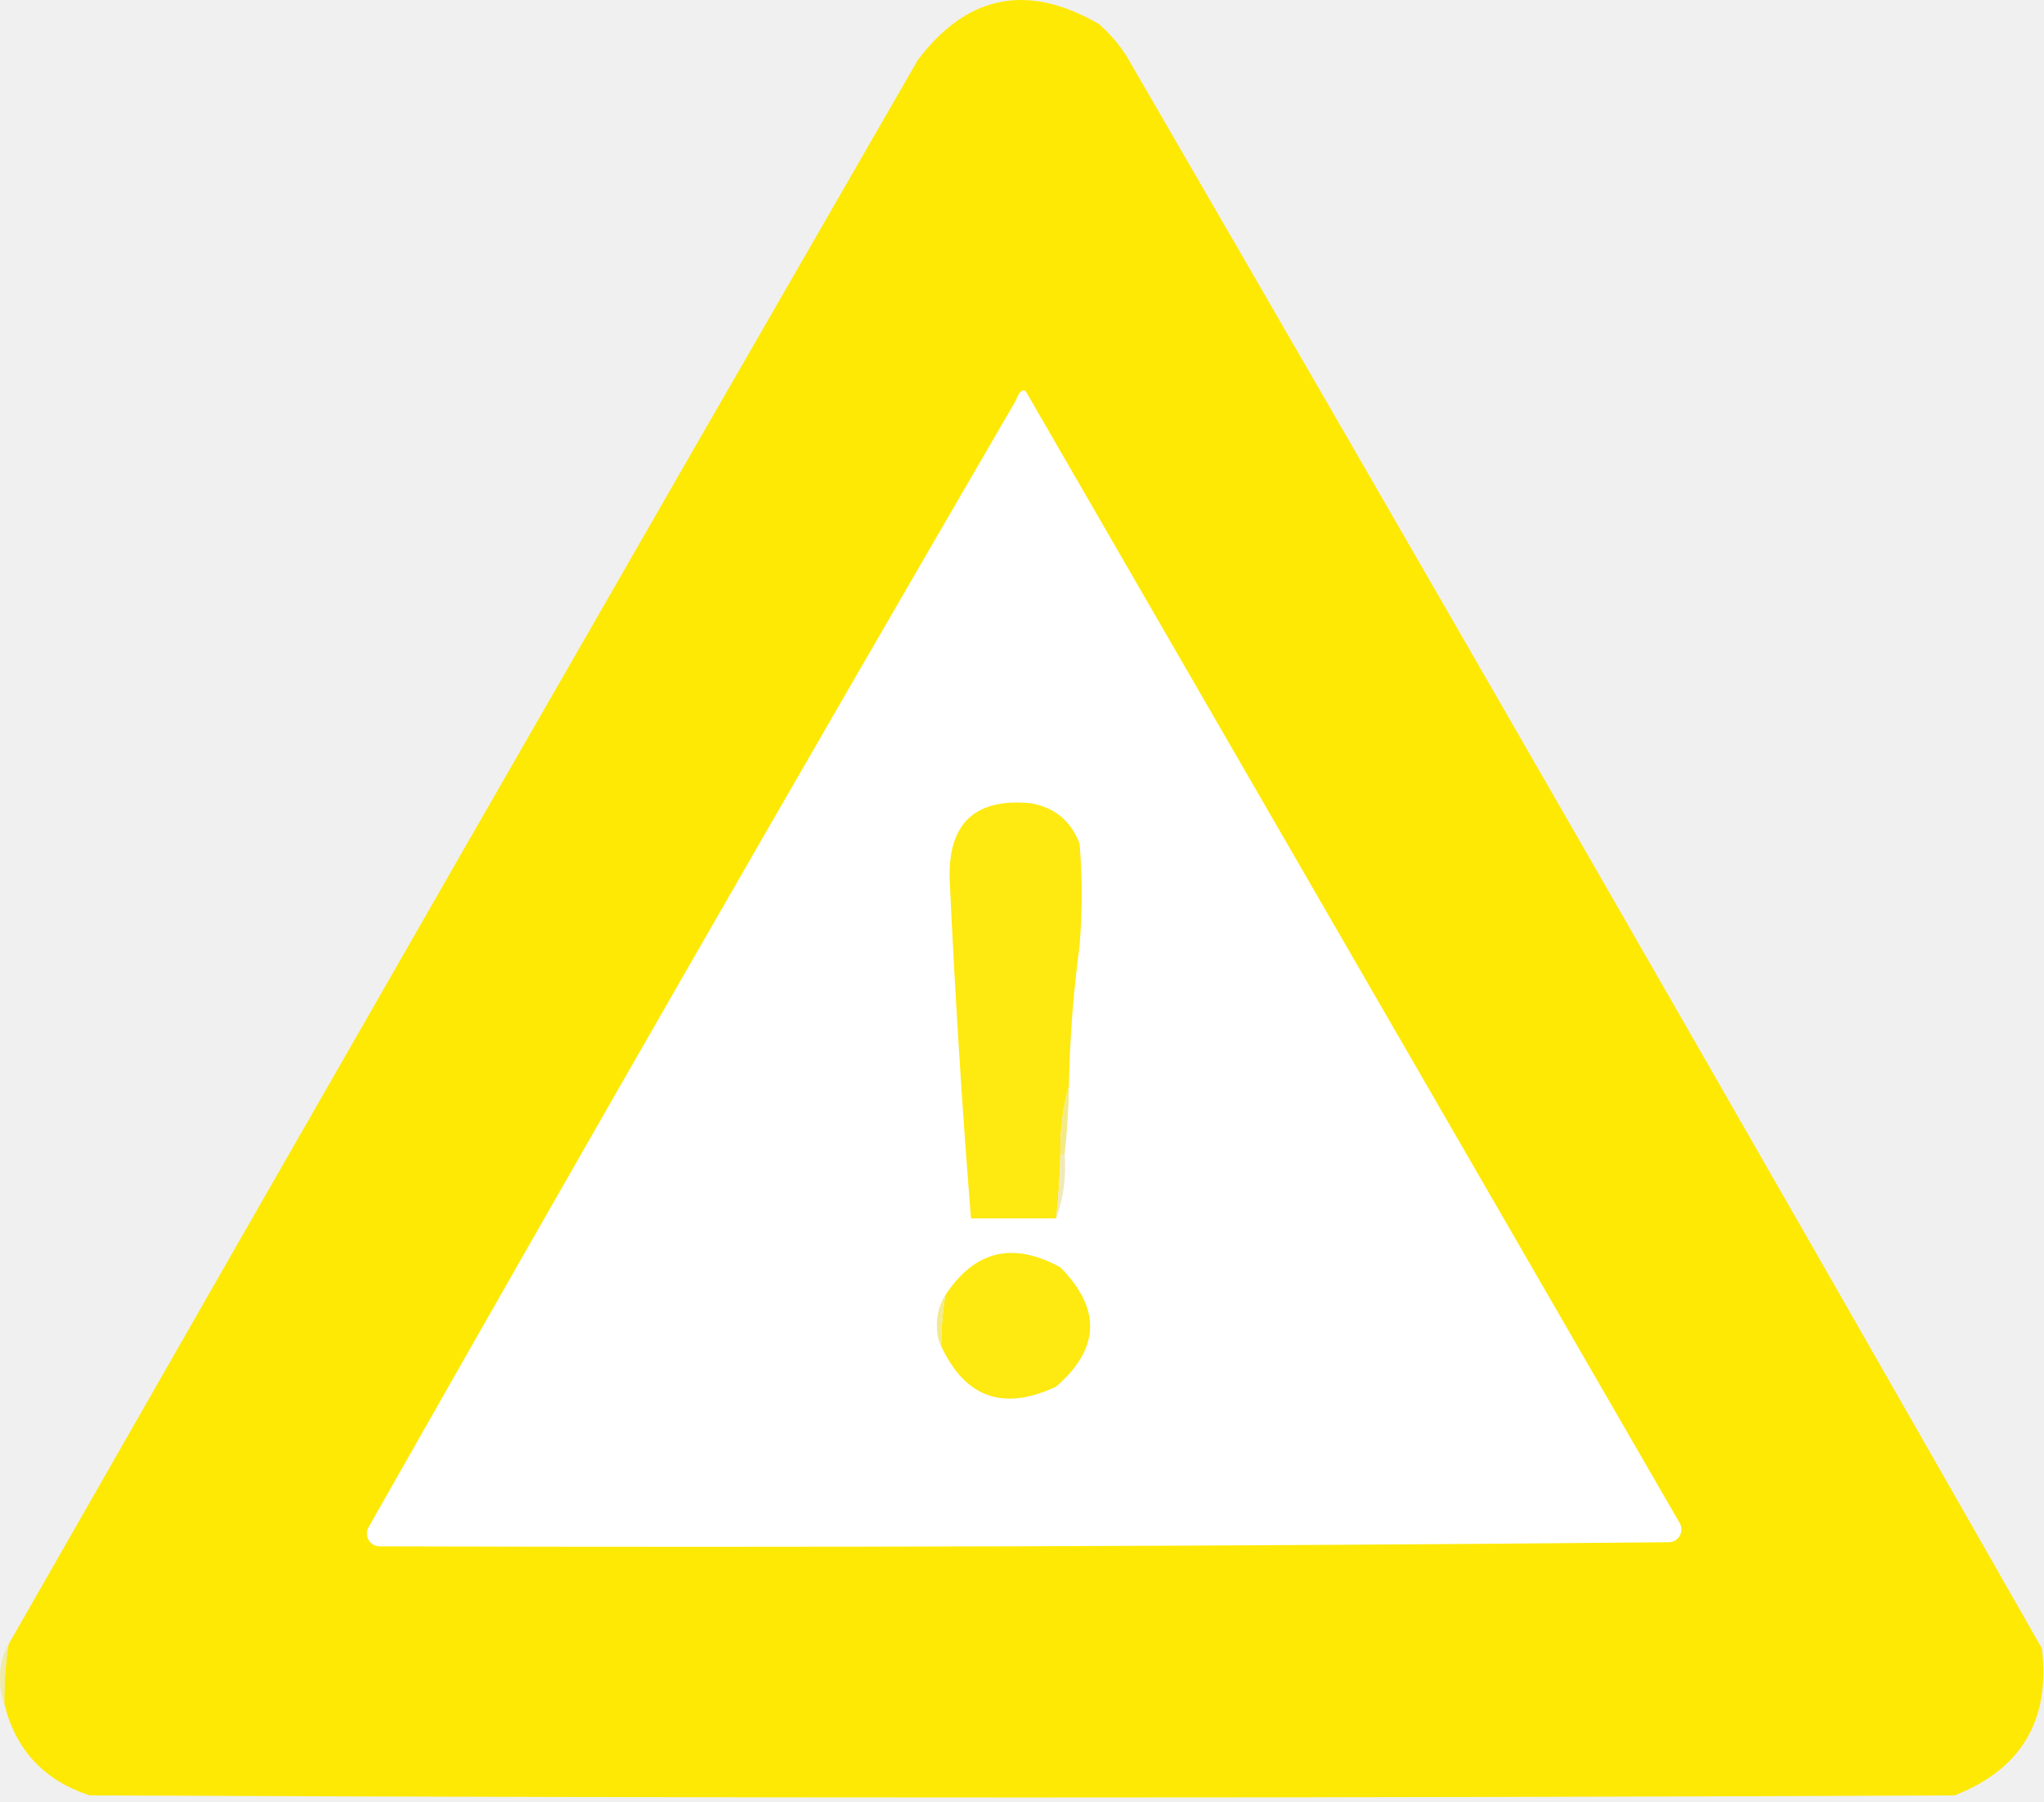
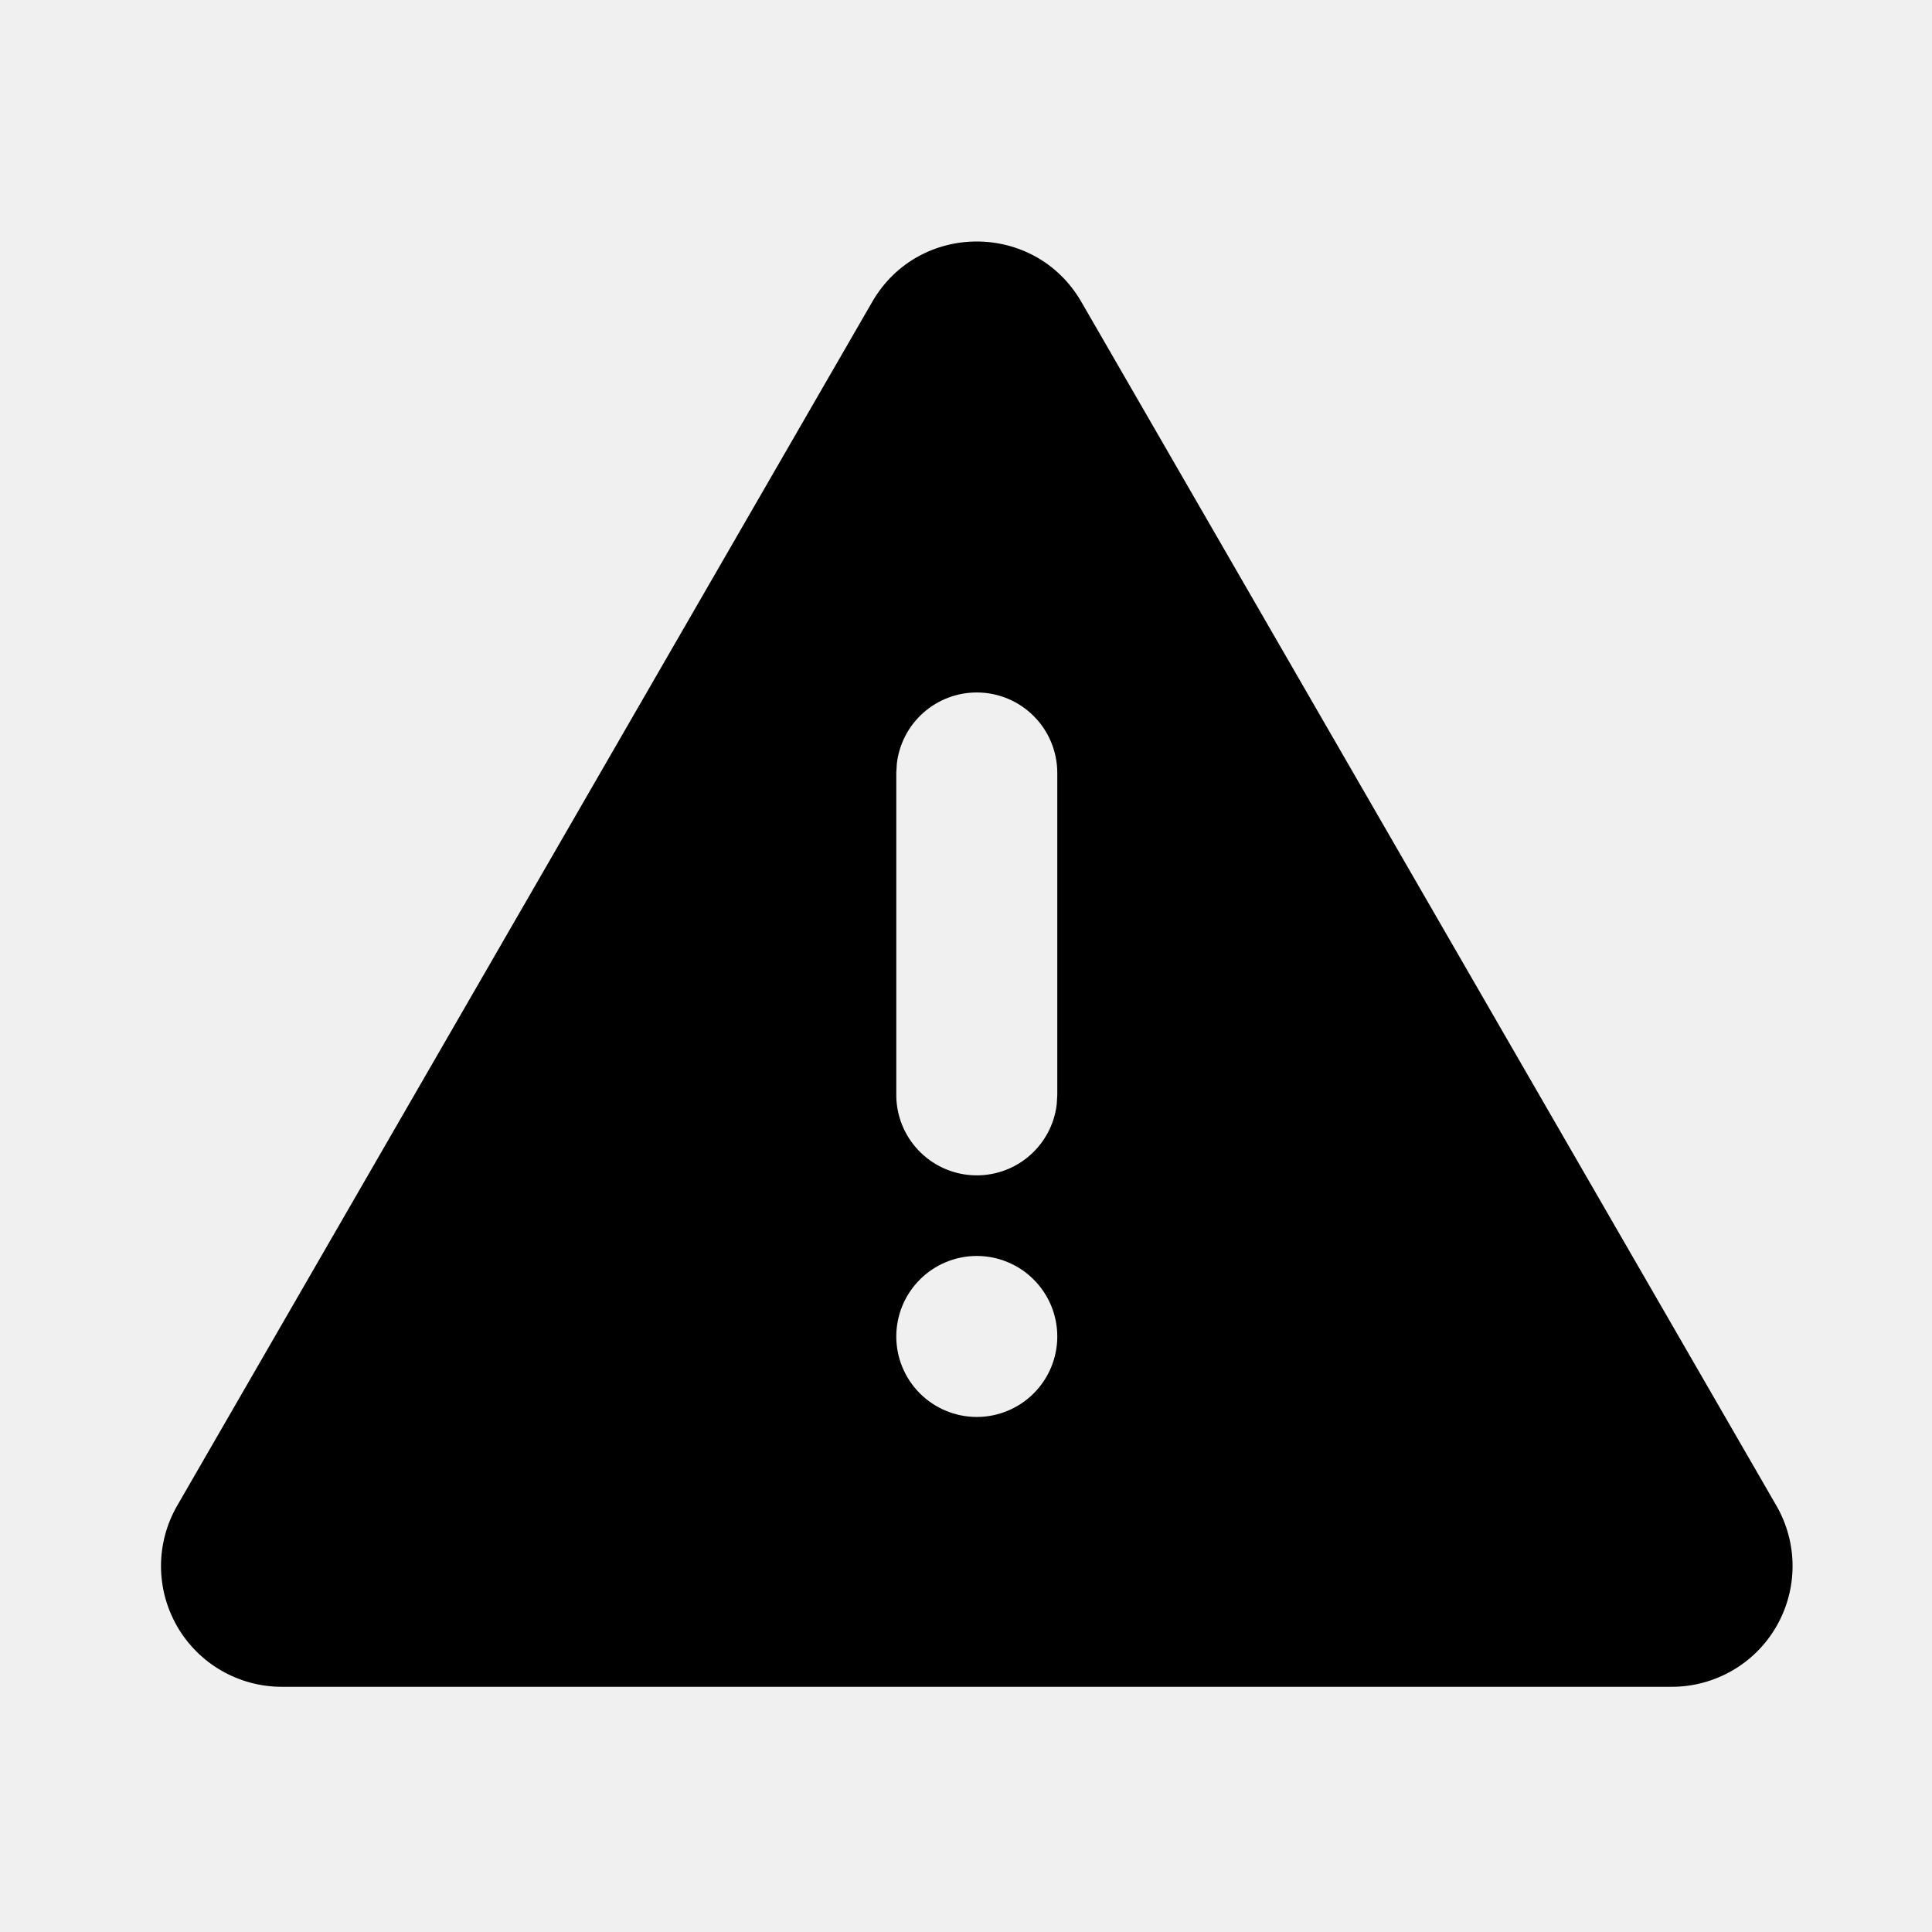
- <svg xmlns="http://www.w3.org/2000/svg" width="480" height="423" viewBox="0 0 480 423" fill="none">
-   <path fill-rule="evenodd" clip-rule="evenodd" d="M1.018 400.116C0.955 395.413 1.289 390.746 2.018 386.116C72.881 262.072 144.047 138.072 215.518 14.116C227.095 -1.231 241.261 -4.064 258.018 5.616C260.558 7.821 262.725 10.321 264.518 13.116C336.682 137.585 408.348 262.252 479.518 387.116C481.514 403.97 474.68 415.47 459.018 421.616C313.018 422.283 167.018 422.283 21.018 421.616C10.304 418.073 3.637 410.906 1.018 400.116Z" fill="#FEE905" />
-   <path fill-rule="evenodd" clip-rule="evenodd" d="M238.791 93.481C239.234 92.229 240.358 90.964 241.018 92.116V92.116C292.135 180.57 343.278 269.087 394.447 357.665C395.596 359.654 394.175 362.143 391.878 362.165C290.97 363.111 190.06 363.433 89.149 363.132C86.854 363.125 85.417 360.649 86.549 358.653C136.622 270.378 187.279 182.199 238.518 94.116C238.625 93.907 238.716 93.695 238.791 93.481Z" fill="white" />
-   <path fill-rule="evenodd" clip-rule="evenodd" d="M251.018 255.116C249.561 260.214 248.894 265.547 249.018 271.116C248.905 276.134 248.571 281.134 248.018 286.116C241.351 286.116 234.685 286.116 228.018 286.116C225.903 259.662 224.237 233.162 223.018 206.616C222.581 193.385 228.914 187.385 242.018 188.616C247.677 189.612 251.511 192.778 253.518 198.116C254.185 206.116 254.185 214.116 253.518 222.116C252.047 233.069 251.214 244.069 251.018 255.116Z" fill="#FEE911" />
-   <path fill-rule="evenodd" clip-rule="evenodd" d="M251.018 255.116C250.949 260.47 250.616 265.803 250.018 271.116C249.685 271.116 249.351 271.116 249.018 271.116C248.894 265.547 249.561 260.214 251.018 255.116Z" fill="#F3EA87" />
-   <path fill-rule="evenodd" clip-rule="evenodd" d="M249.018 271.116C249.351 271.116 249.685 271.116 250.018 271.116C250.422 276.399 249.756 281.399 248.018 286.116C248.571 281.134 248.905 276.134 249.018 271.116Z" fill="#F0EAB9" />
-   <path fill-rule="evenodd" clip-rule="evenodd" d="M221.018 316.116C221.023 312.082 221.356 308.082 222.018 304.116C228.894 293.665 237.894 291.498 249.018 297.616C258.644 307.375 258.31 316.708 248.018 325.616C235.688 331.437 226.688 328.27 221.018 316.116Z" fill="#FEE911" />
-   <path fill-rule="evenodd" clip-rule="evenodd" d="M222.018 304.116C221.356 308.082 221.023 312.082 221.018 316.116C220.36 314.823 220.026 313.323 220.018 311.616C219.926 308.795 220.592 306.295 222.018 304.116Z" fill="#F3EA8C" />
-   <path fill-rule="evenodd" clip-rule="evenodd" d="M2.018 386.116C1.289 390.746 0.955 395.413 1.018 400.116C0.357 398.482 0.024 396.649 0.018 394.616C-0.122 391.466 0.545 388.633 2.018 386.116Z" fill="#F0EAA8" />
+ <svg xmlns="http://www.w3.org/2000/svg" width="48" height="48" viewBox="0 0 48 48" fill="none">
+   <path d="M26.866 7.5L44.134 37.408C44.397 37.864 44.536 38.381 44.536 38.908C44.536 39.435 44.397 39.952 44.134 40.408C43.871 40.864 43.492 41.243 43.036 41.506C42.58 41.769 42.062 41.908 41.536 41.908H7C6.473 41.908 5.956 41.769 5.5 41.506C5.044 41.243 4.665 40.864 4.402 40.408C4.139 39.952 4 39.435 4 38.908C4 38.381 4.139 37.864 4.402 37.408L21.67 7.5C22.824 5.5 25.71 5.5 26.866 7.5ZM24.268 31.204C23.738 31.204 23.229 31.415 22.854 31.79C22.479 32.165 22.268 32.674 22.268 33.204C22.268 33.734 22.479 34.243 22.854 34.618C23.229 34.993 23.738 35.204 24.268 35.204C24.798 35.204 25.307 34.993 25.682 34.618C26.057 34.243 26.268 33.734 26.268 33.204C26.268 32.674 26.057 32.165 25.682 31.79C25.307 31.415 24.798 31.204 24.268 31.204ZM24.268 17.204C23.778 17.204 23.305 17.384 22.939 17.709C22.573 18.035 22.339 18.483 22.282 18.97L22.268 19.204V27.204C22.268 27.714 22.464 28.204 22.814 28.575C23.164 28.945 23.642 29.169 24.151 29.198C24.66 29.228 25.161 29.063 25.552 28.735C25.942 28.408 26.194 27.944 26.254 27.438L26.268 27.204V19.204C26.268 18.674 26.057 18.165 25.682 17.79C25.307 17.415 24.798 17.204 24.268 17.204Z" fill="currentColor" />
</svg>
